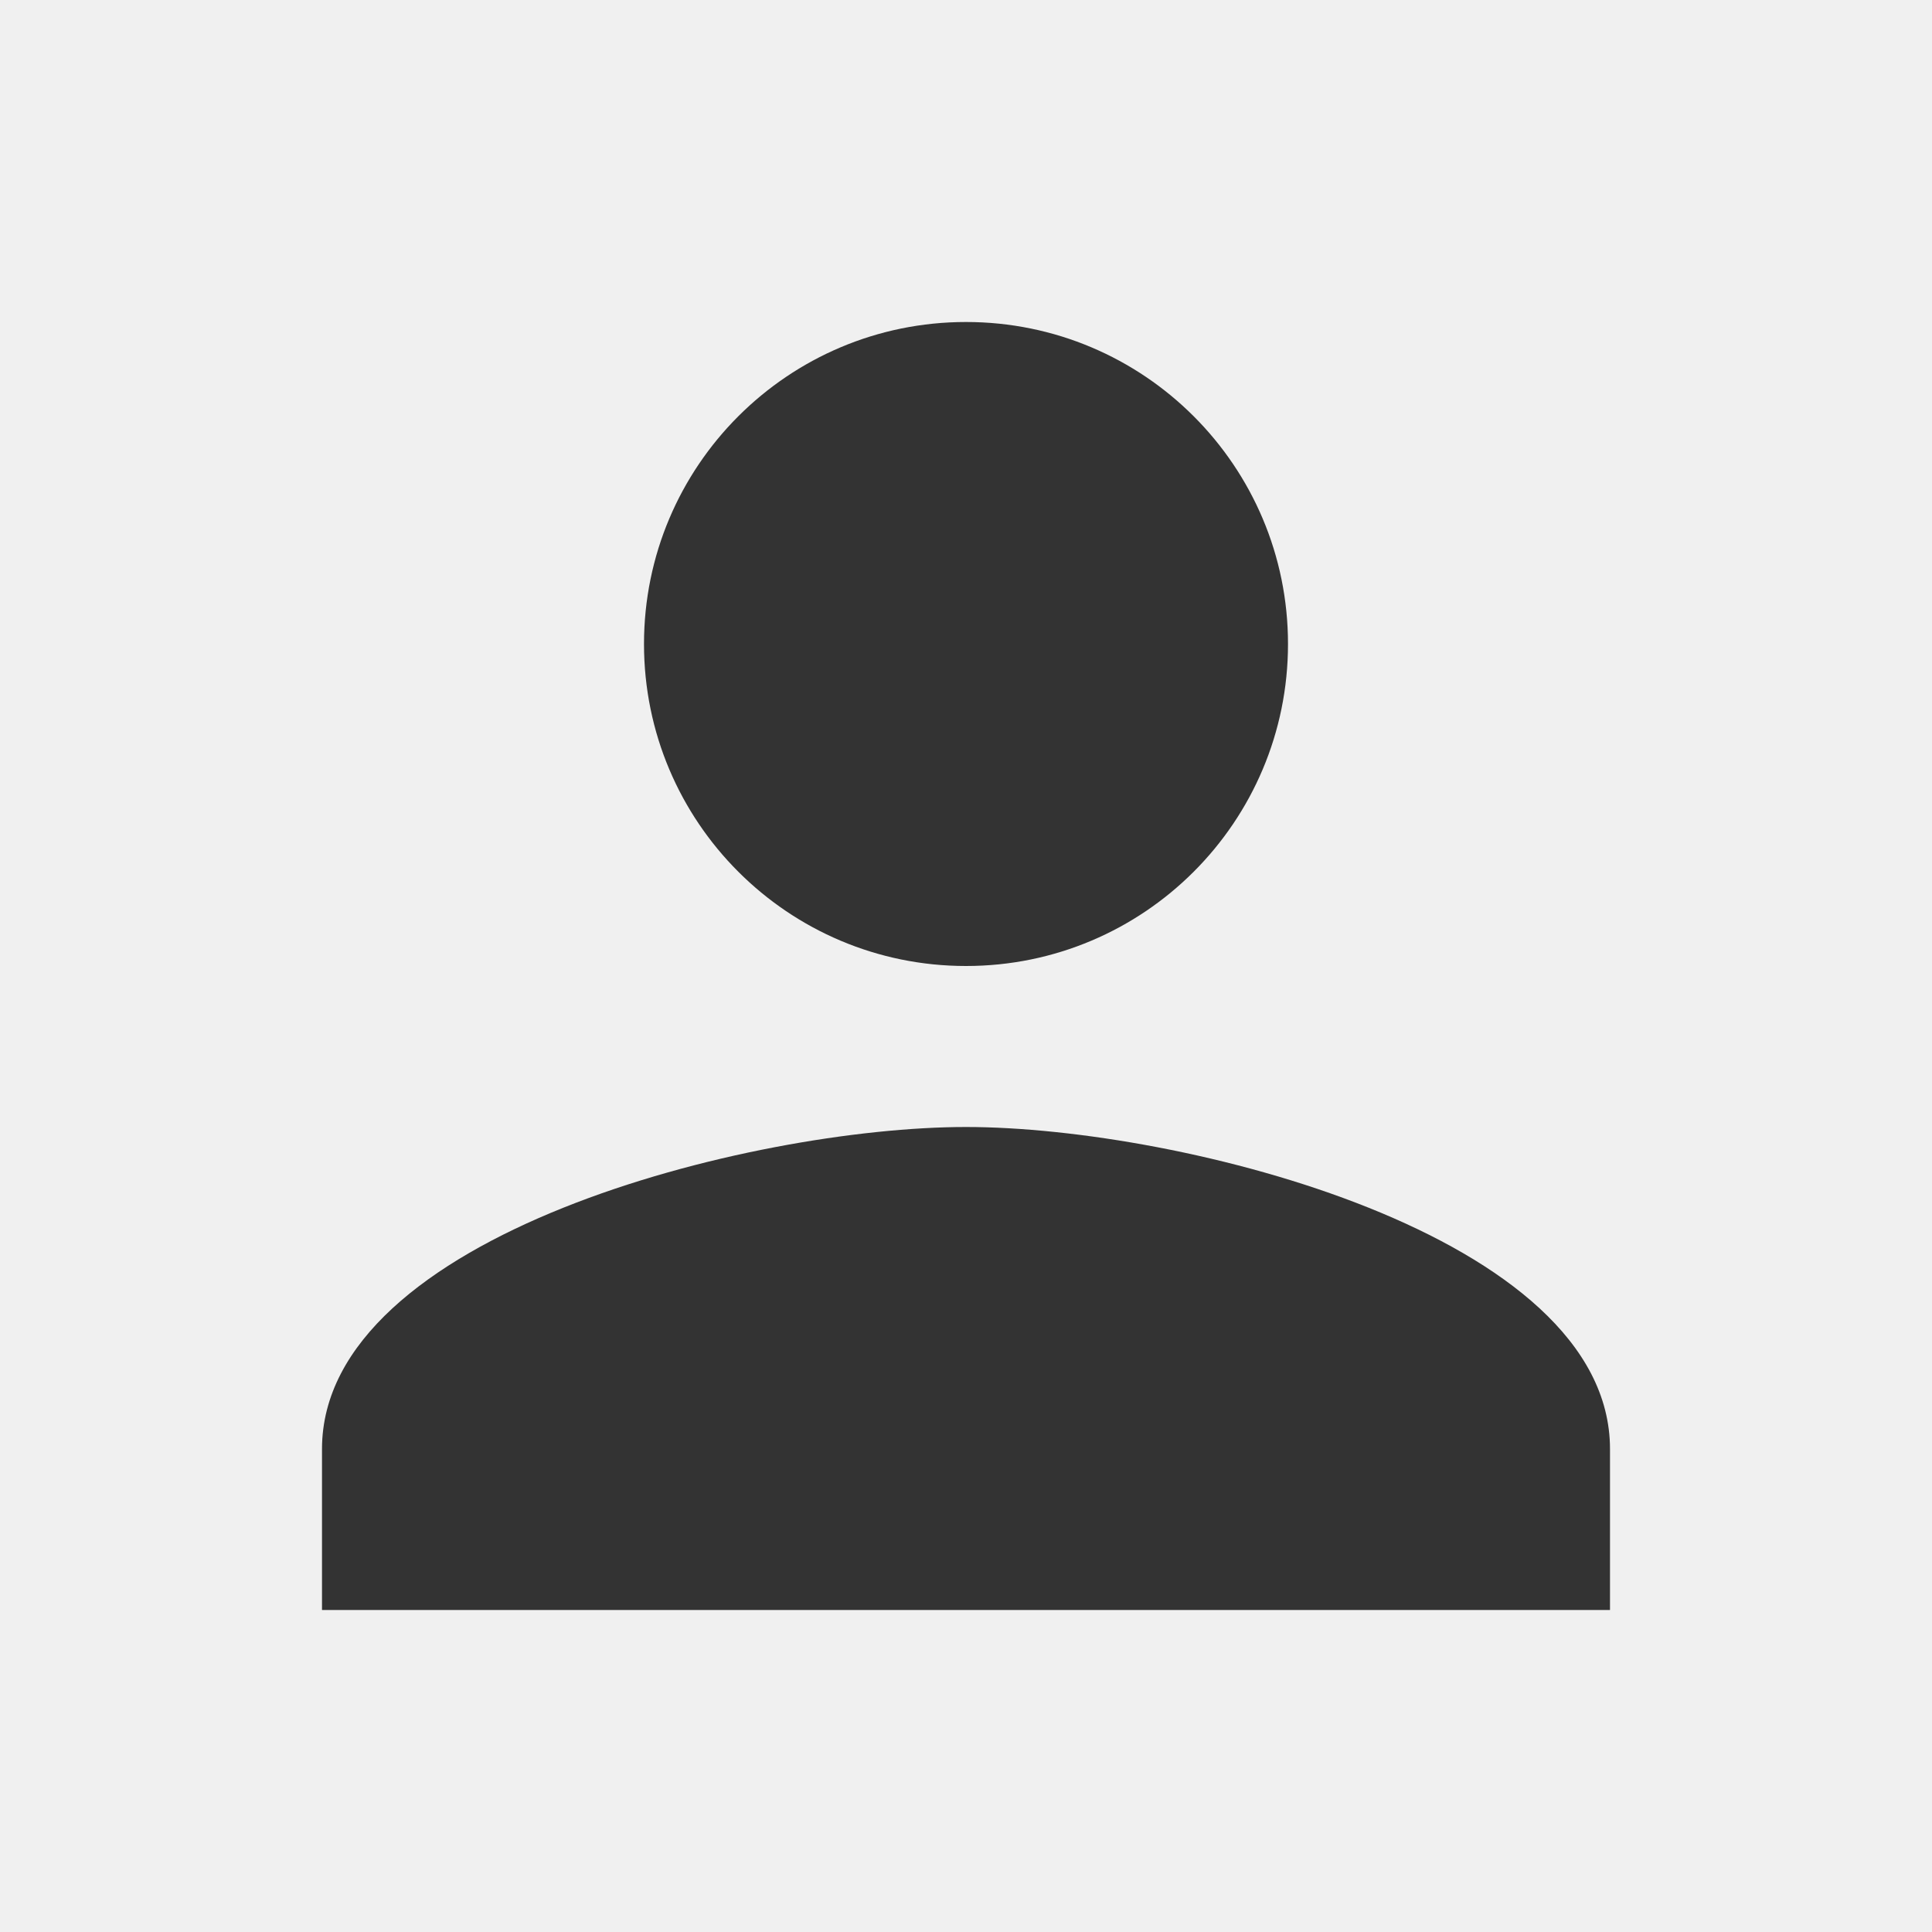
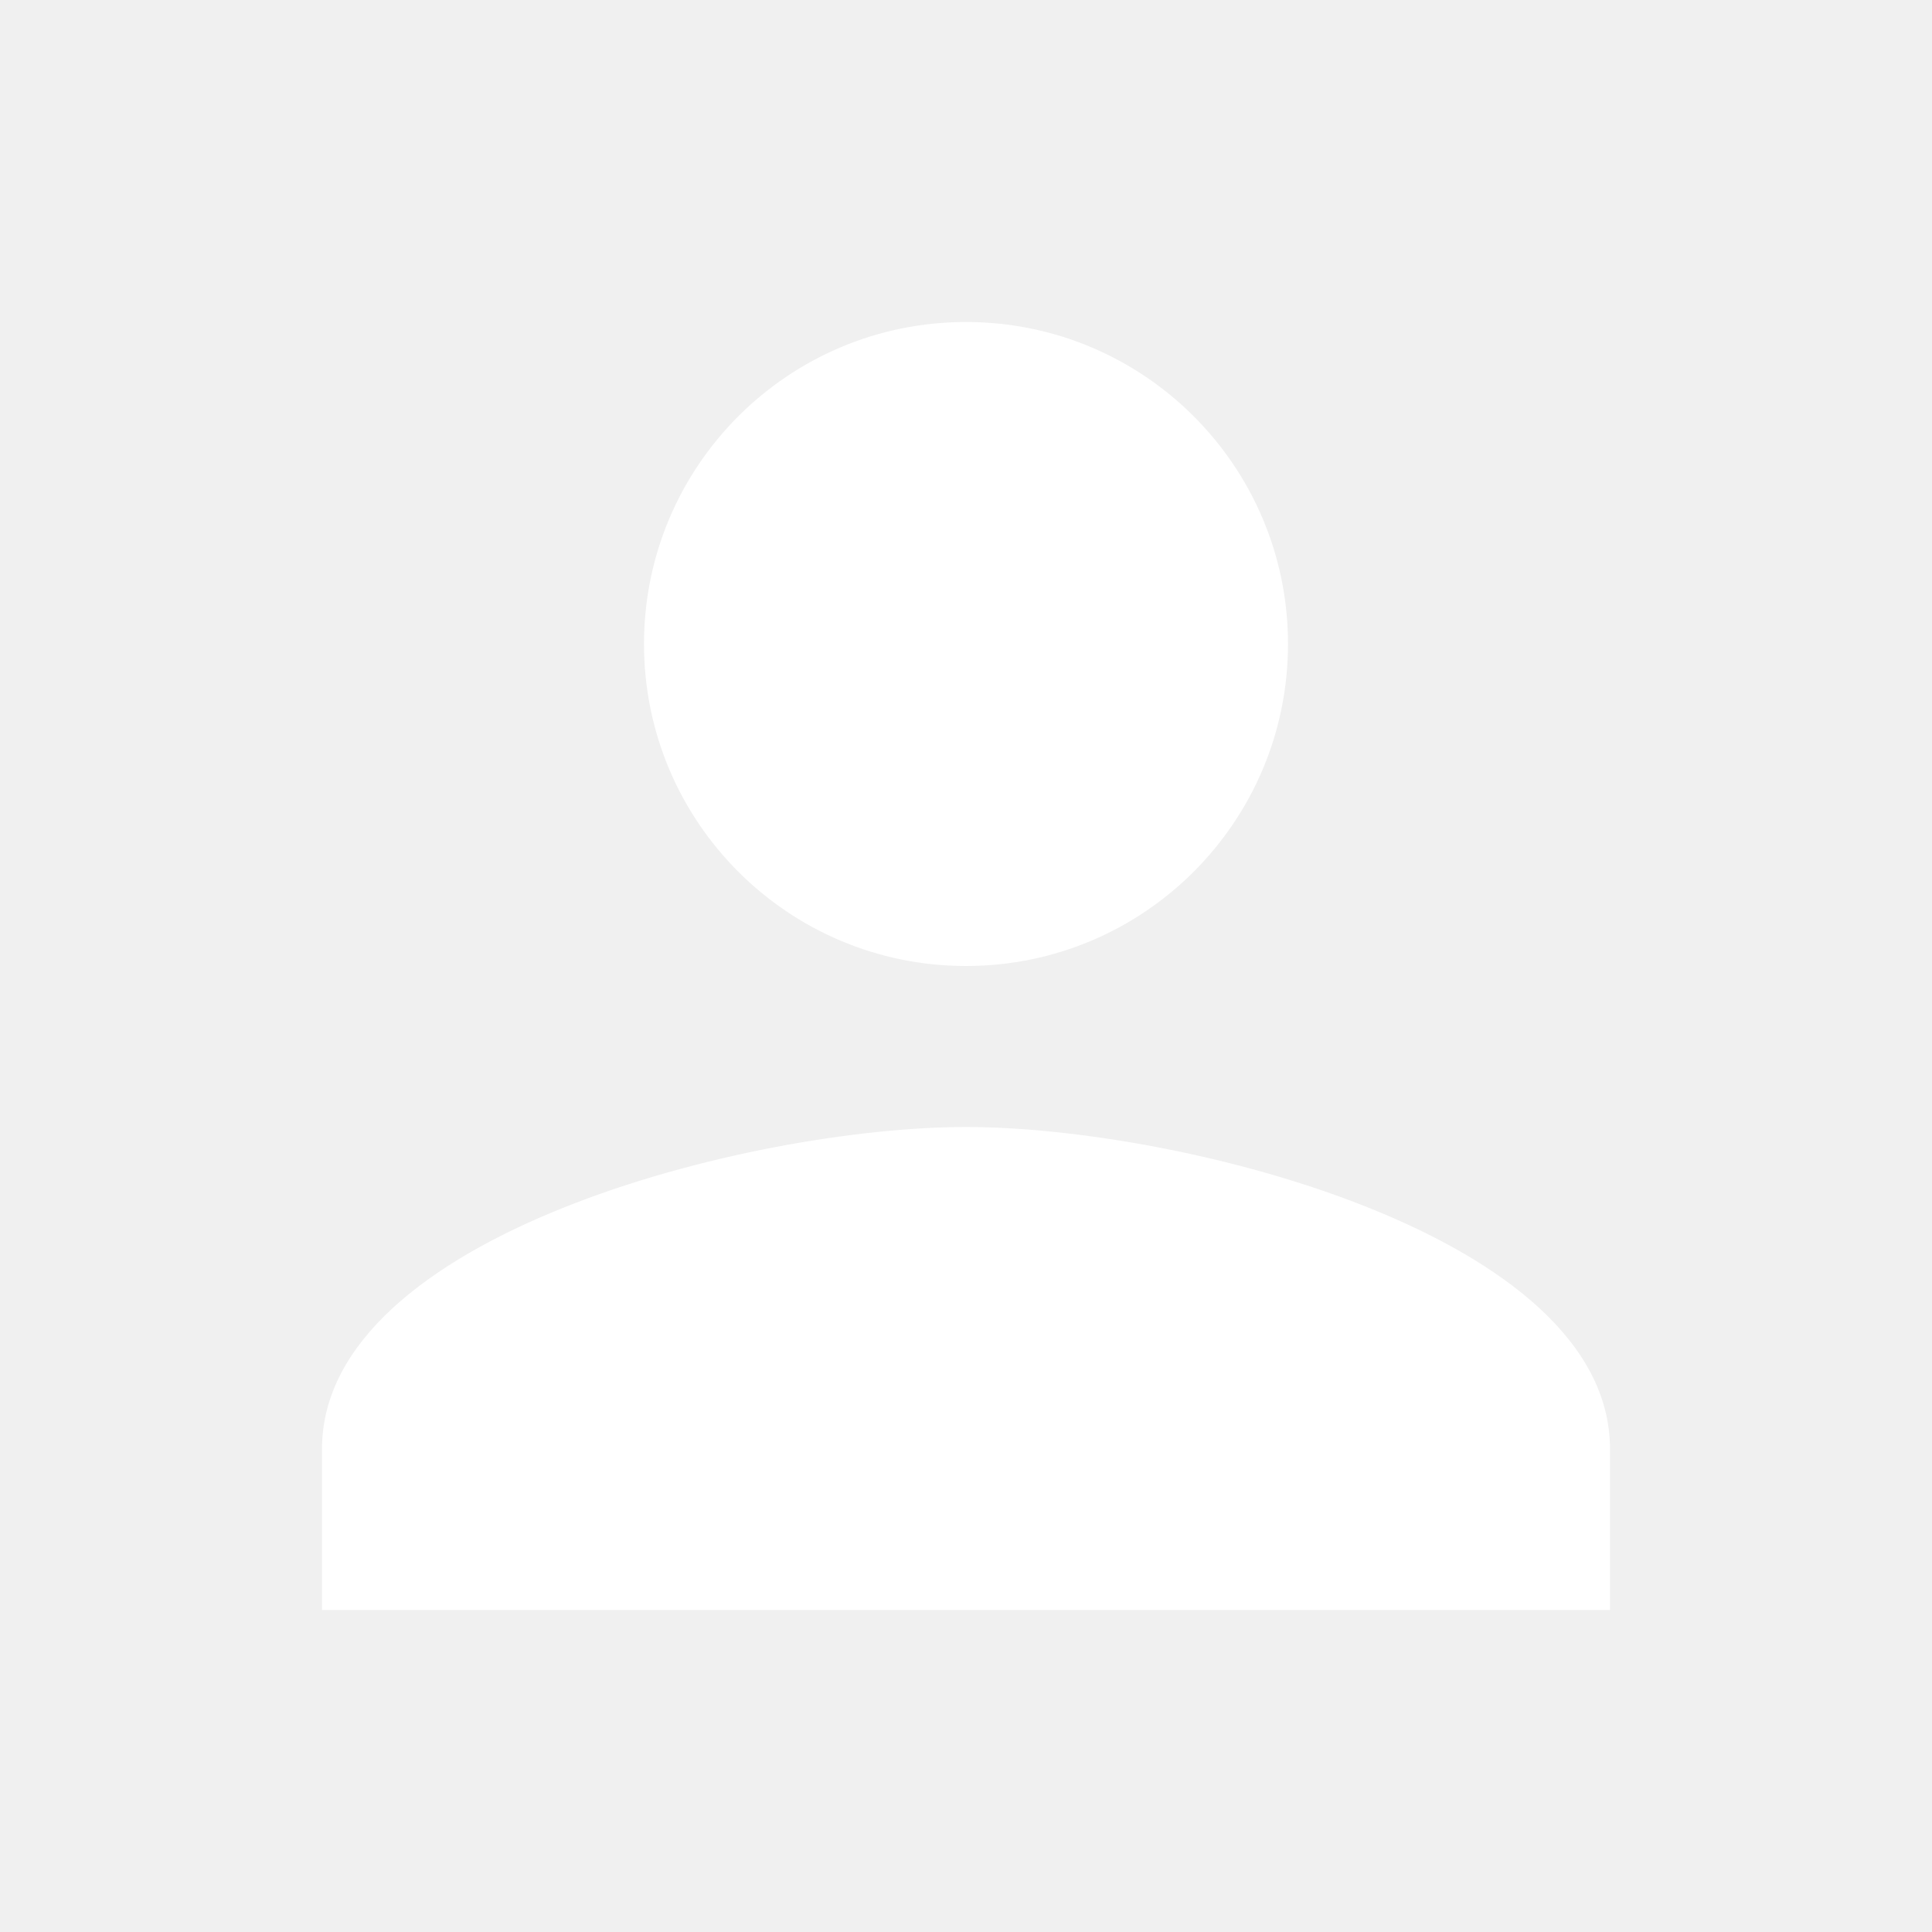
- <svg xmlns="http://www.w3.org/2000/svg" fill="#333333" height="24" viewBox="0 0 24 24" width="24">
+ <svg xmlns="http://www.w3.org/2000/svg" fill="#ffffff" height="24" viewBox="0 0 24 24" width="24">
  <path d="M12 12c2.21 0 4-1.79 4-4s-1.79-4-4-4-4 1.79-4 4 1.79 4 4 4zm0 2c-2.67 0-8 1.34-8 4v2h16v-2c0-2.66-5.33-4-8-4z" />
  <path d="M0 0h24v24H0z" fill="none" />
</svg>
